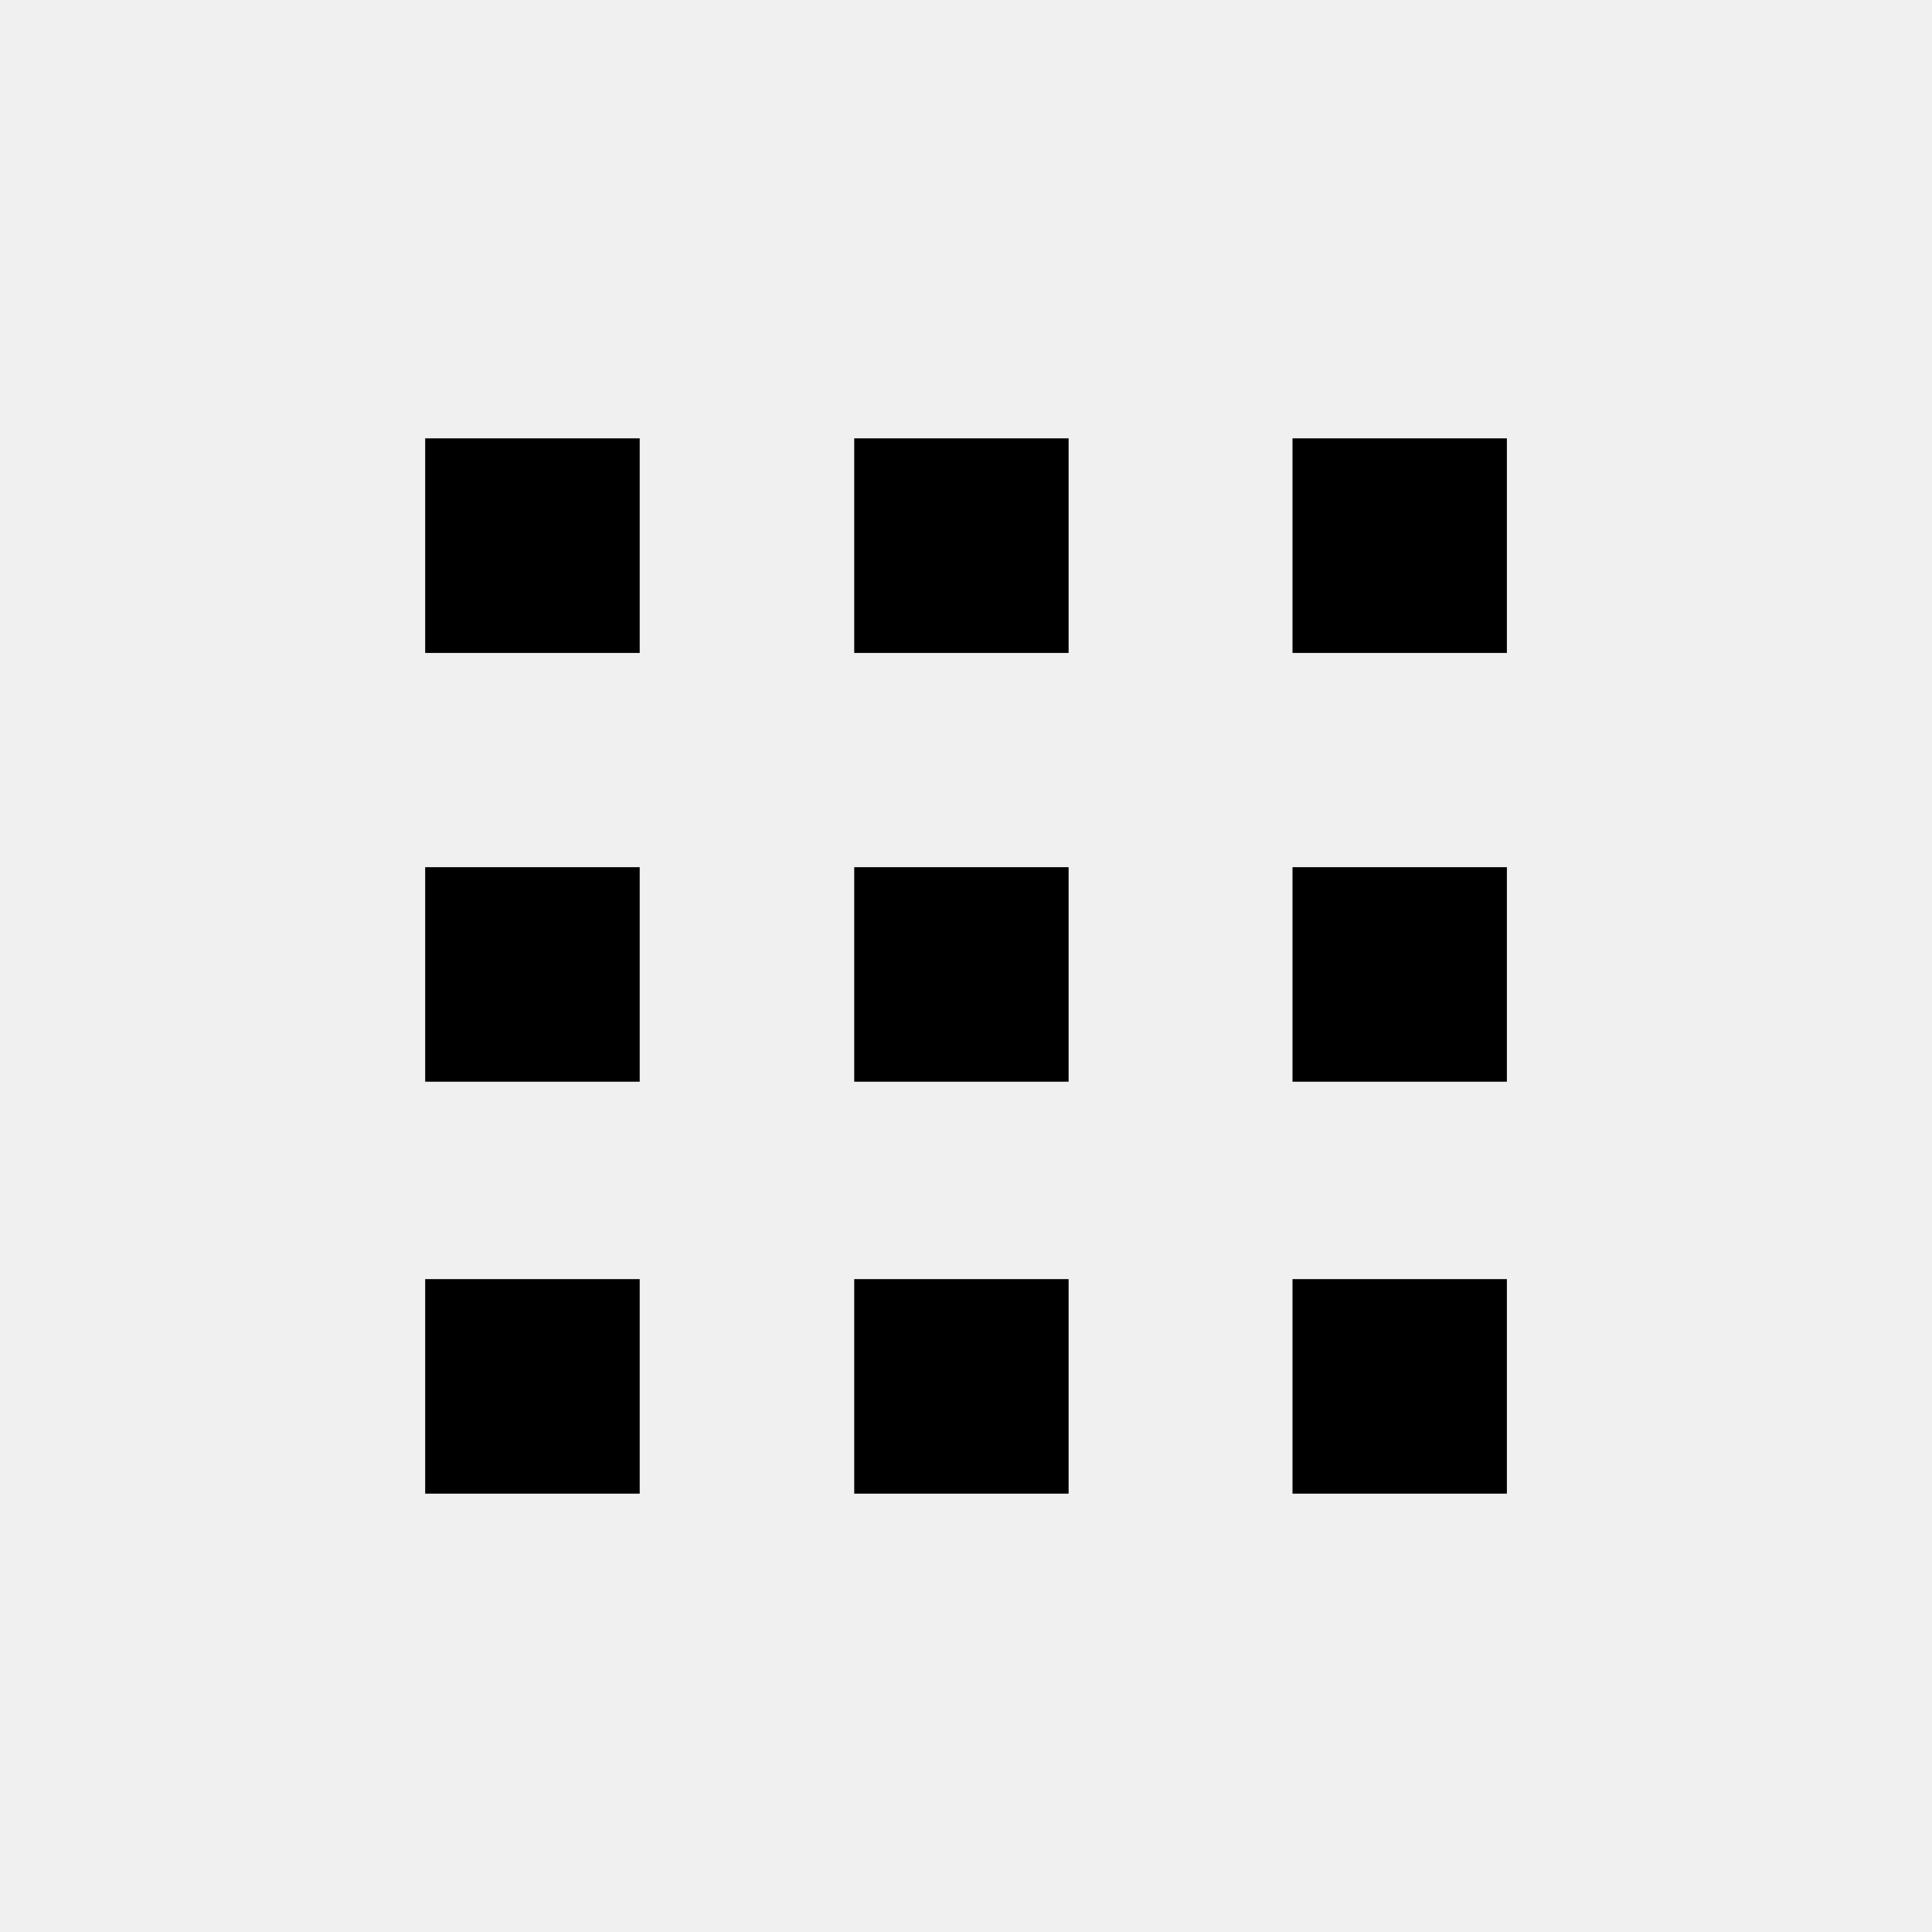
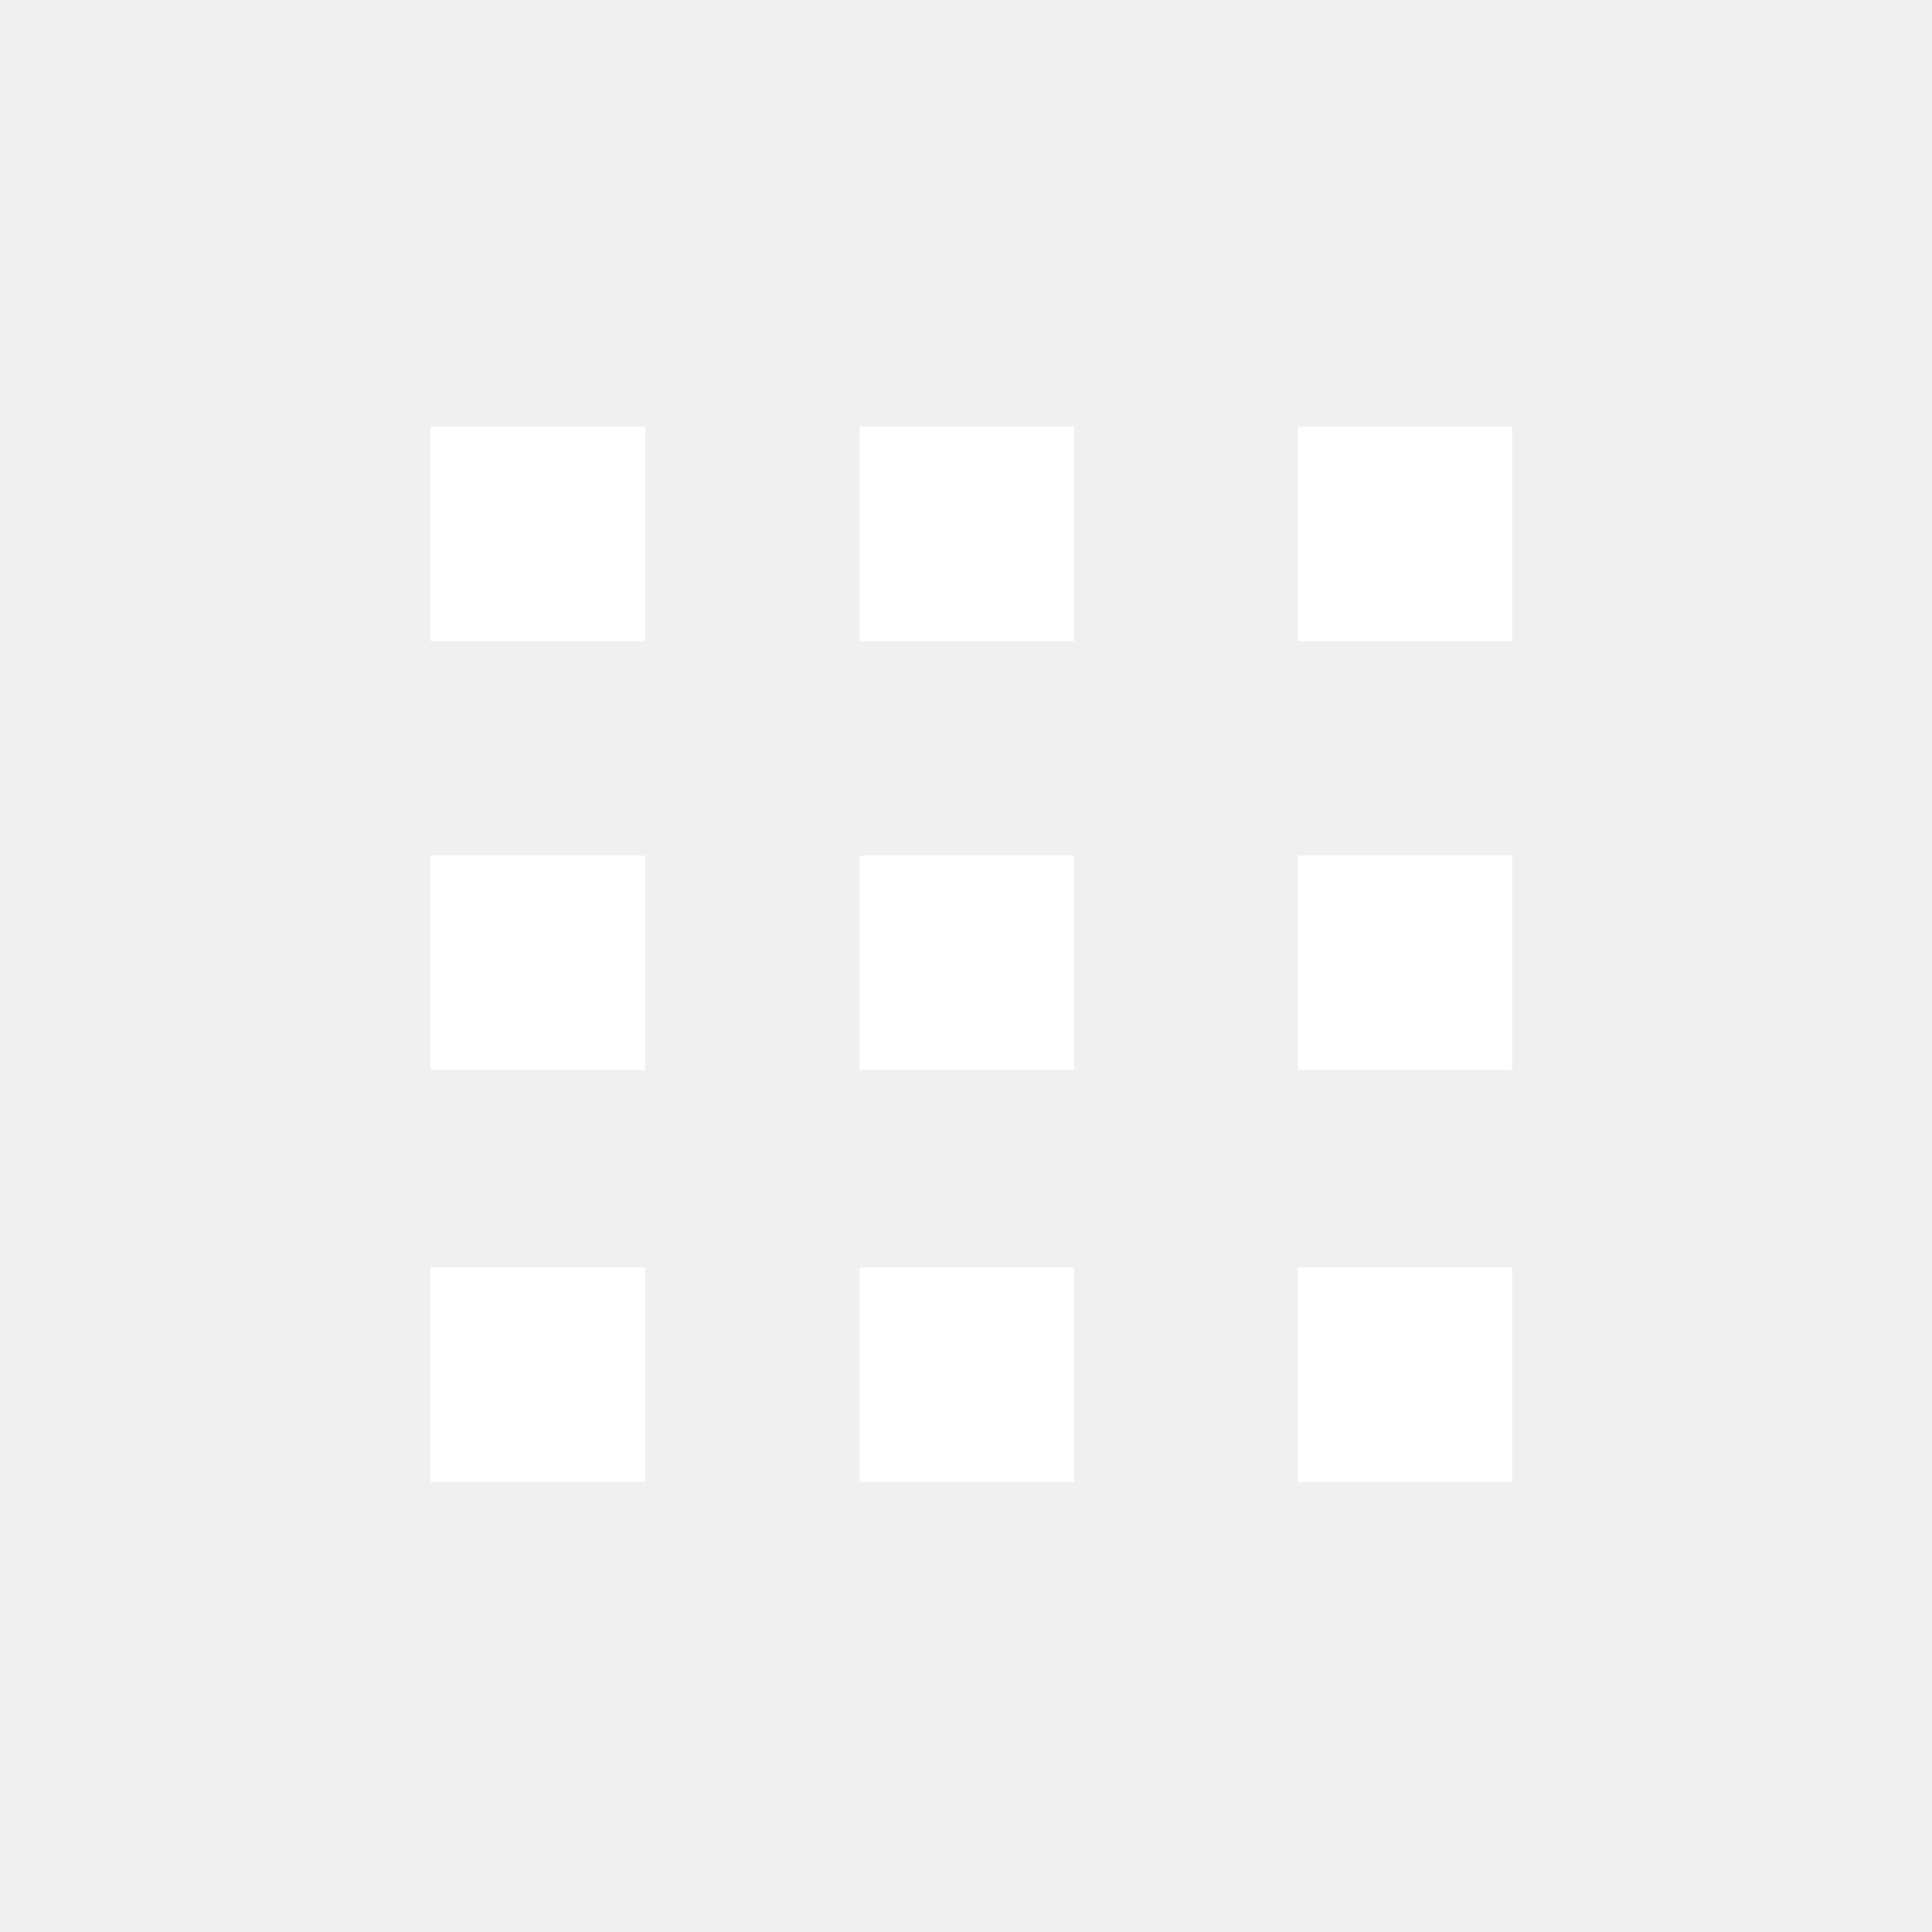
- <svg xmlns="http://www.w3.org/2000/svg" version="1.1" id="Ebene_1" x="0px" y="0px" width="27px" height="27px" viewBox="0.076 -0.164 27 27" enable-background="new 0.076 -0.164 27 27" xml:space="preserve">
-   <rect x="6.018" y="11.955" width="2.998" height="2.998" />
-   <rect x="12.014" y="11.955" width="2.996" height="2.998" />
-   <rect x="6.018" y="5.962" width="2.998" height="2.999" />
-   <rect x="12.014" y="5.962" width="2.996" height="2.999" />
-   <rect x="18.139" y="11.955" width="2.996" height="2.998" />
-   <rect x="18.139" y="5.962" width="2.996" height="2.999" />
-   <rect x="6.018" y="17.712" width="2.998" height="2.998" />
-   <rect x="12.014" y="17.712" width="2.996" height="2.998" />
-   <rect x="18.139" y="17.712" width="2.996" height="2.998" />
+ <svg xmlns="http://www.w3.org/2000/svg" version="1.1" id="Ebene_1" x="0px" y="0px" width="27px" height="27px" viewBox="0 0 27 27" enable-background="new 0 0 27 27" xml:space="preserve">
+   <rect x="6.018" y="11.955" fill="#FFFFFF" width="2.998" height="2.998" />
+   <rect x="12.014" y="11.955" fill="#FFFFFF" width="2.996" height="2.998" />
+   <rect x="6.018" y="5.962" fill="#FFFFFF" width="2.998" height="2.999" />
+   <rect x="12.014" y="5.962" fill="#FFFFFF" width="2.996" height="2.999" />
+   <rect x="18.139" y="11.955" fill="#FFFFFF" width="2.996" height="2.998" />
+   <rect x="18.139" y="5.962" fill="#FFFFFF" width="2.996" height="2.999" />
+   <rect x="6.018" y="17.712" fill="#FFFFFF" width="2.998" height="2.998" />
+   <rect x="12.014" y="17.712" fill="#FFFFFF" width="2.996" height="2.998" />
+   <rect x="18.139" y="17.712" fill="#FFFFFF" width="2.996" height="2.998" />
</svg>
